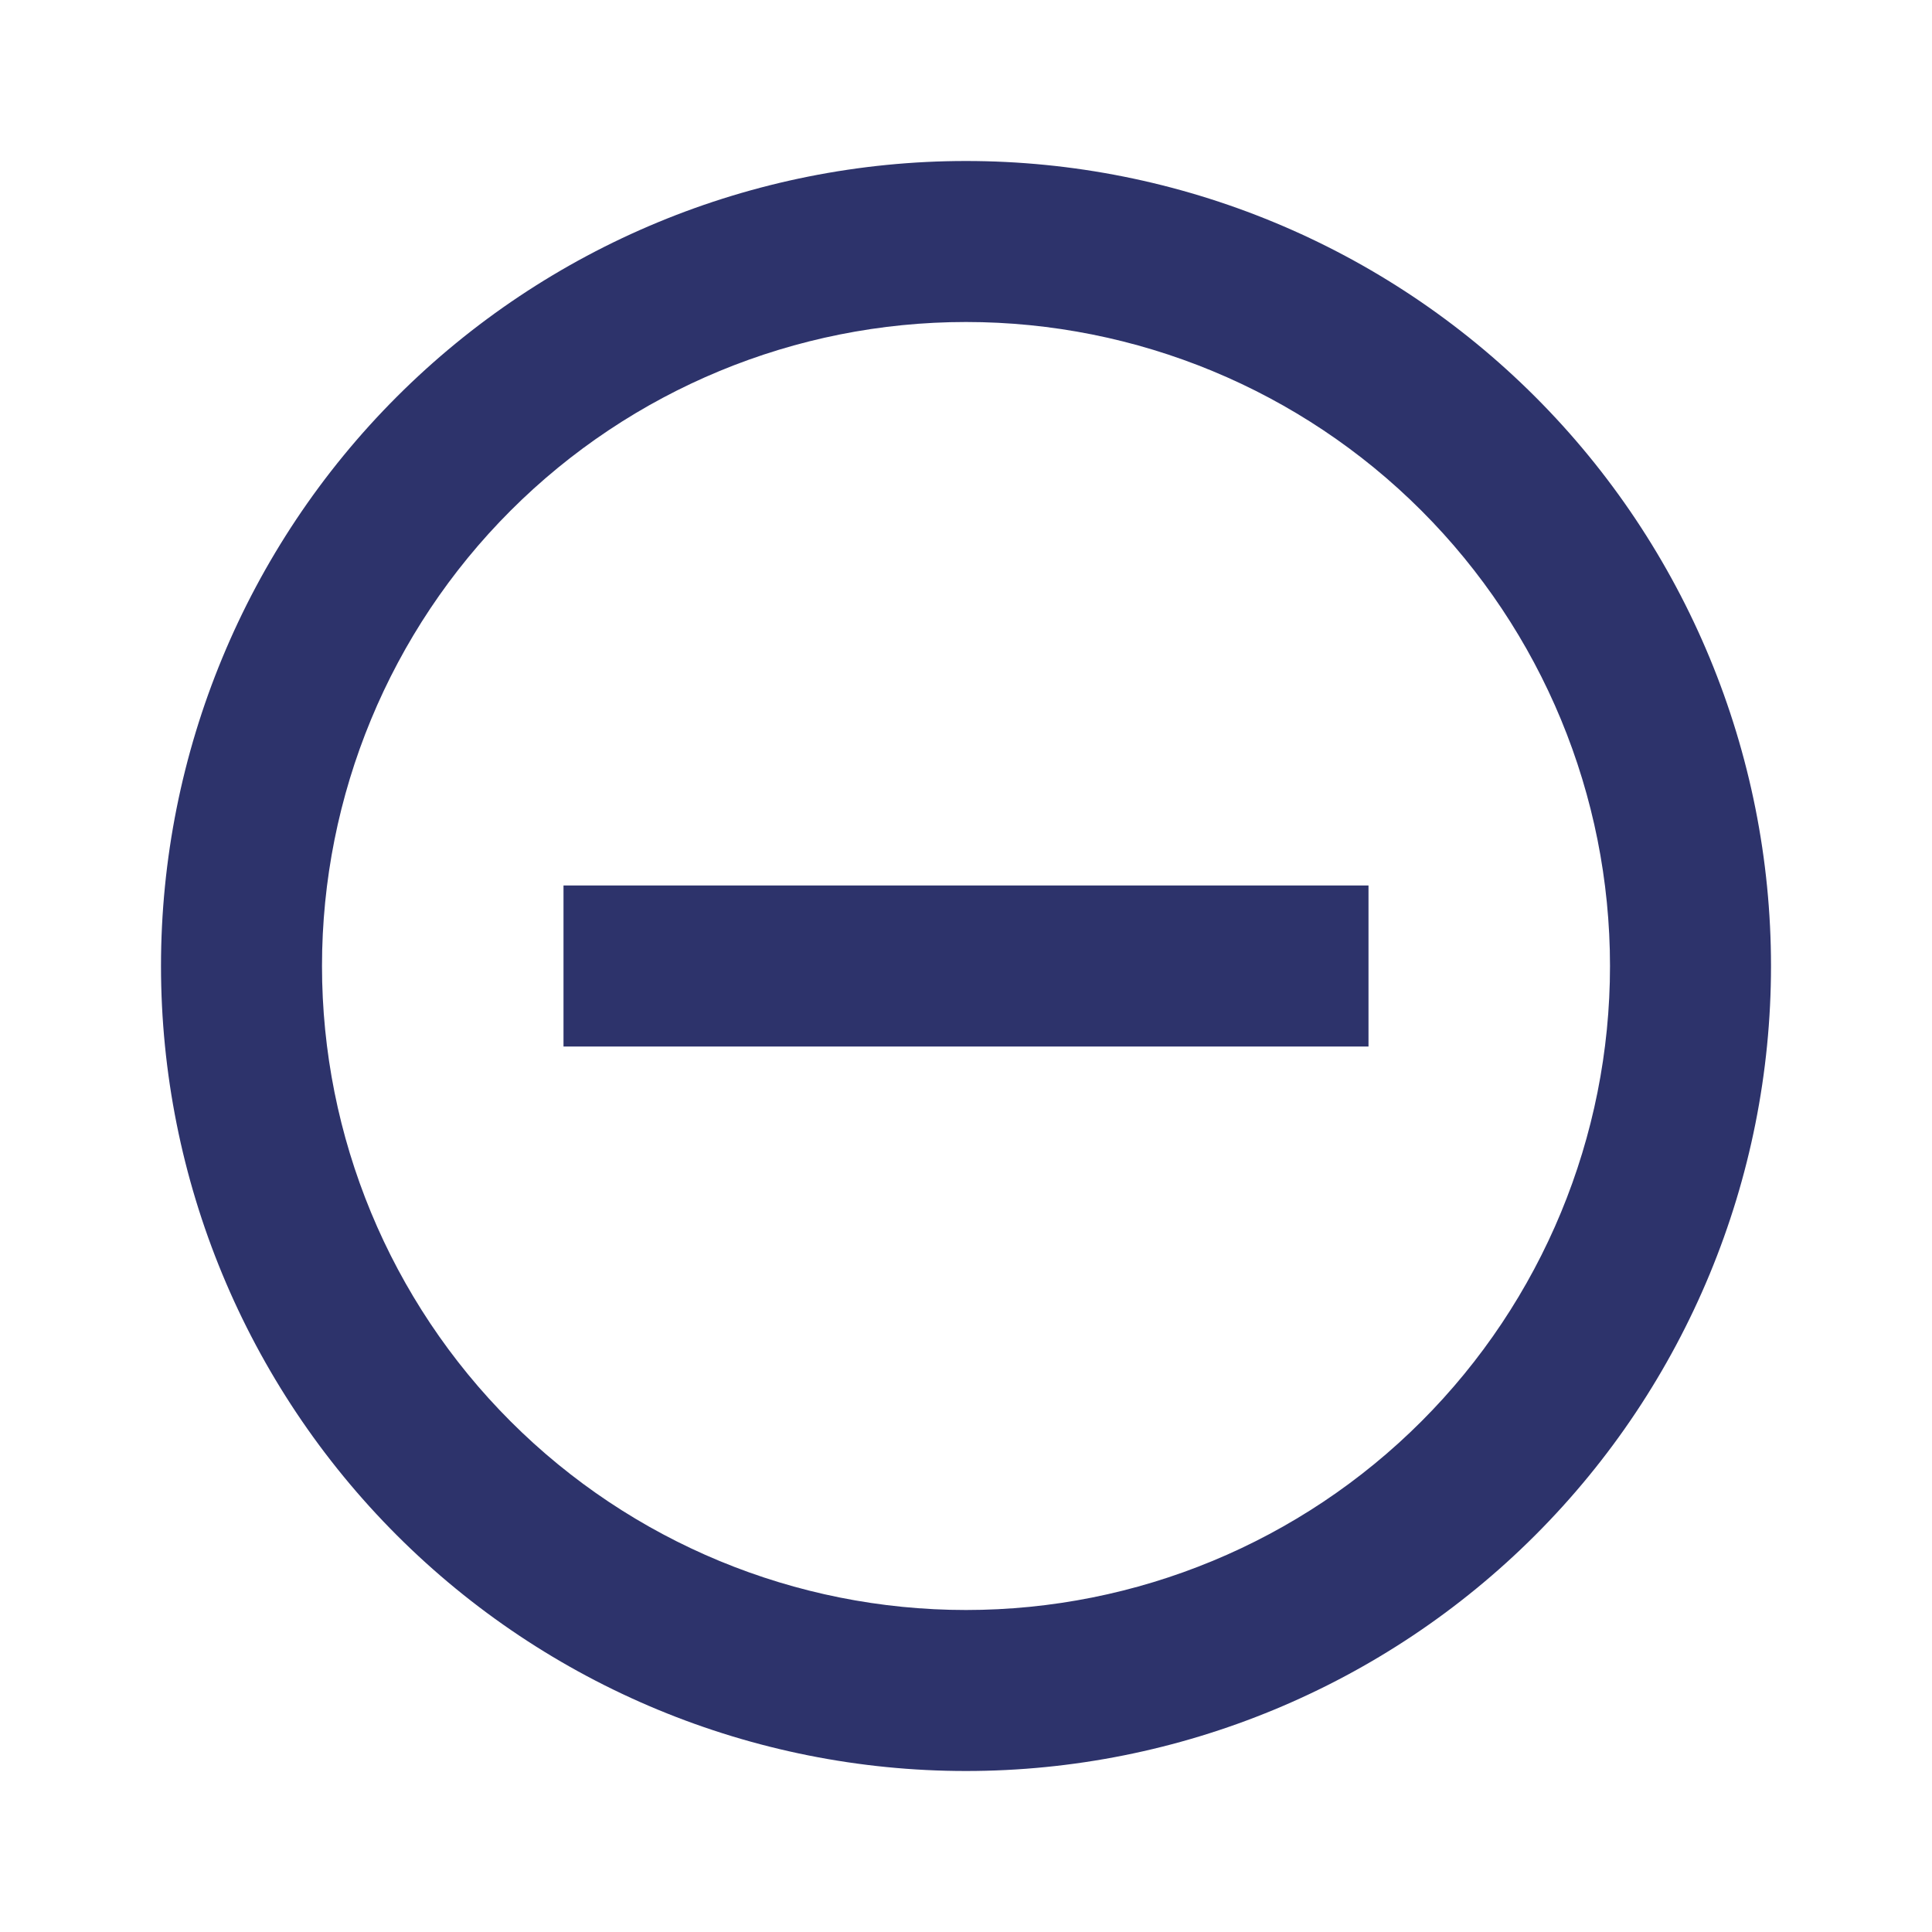
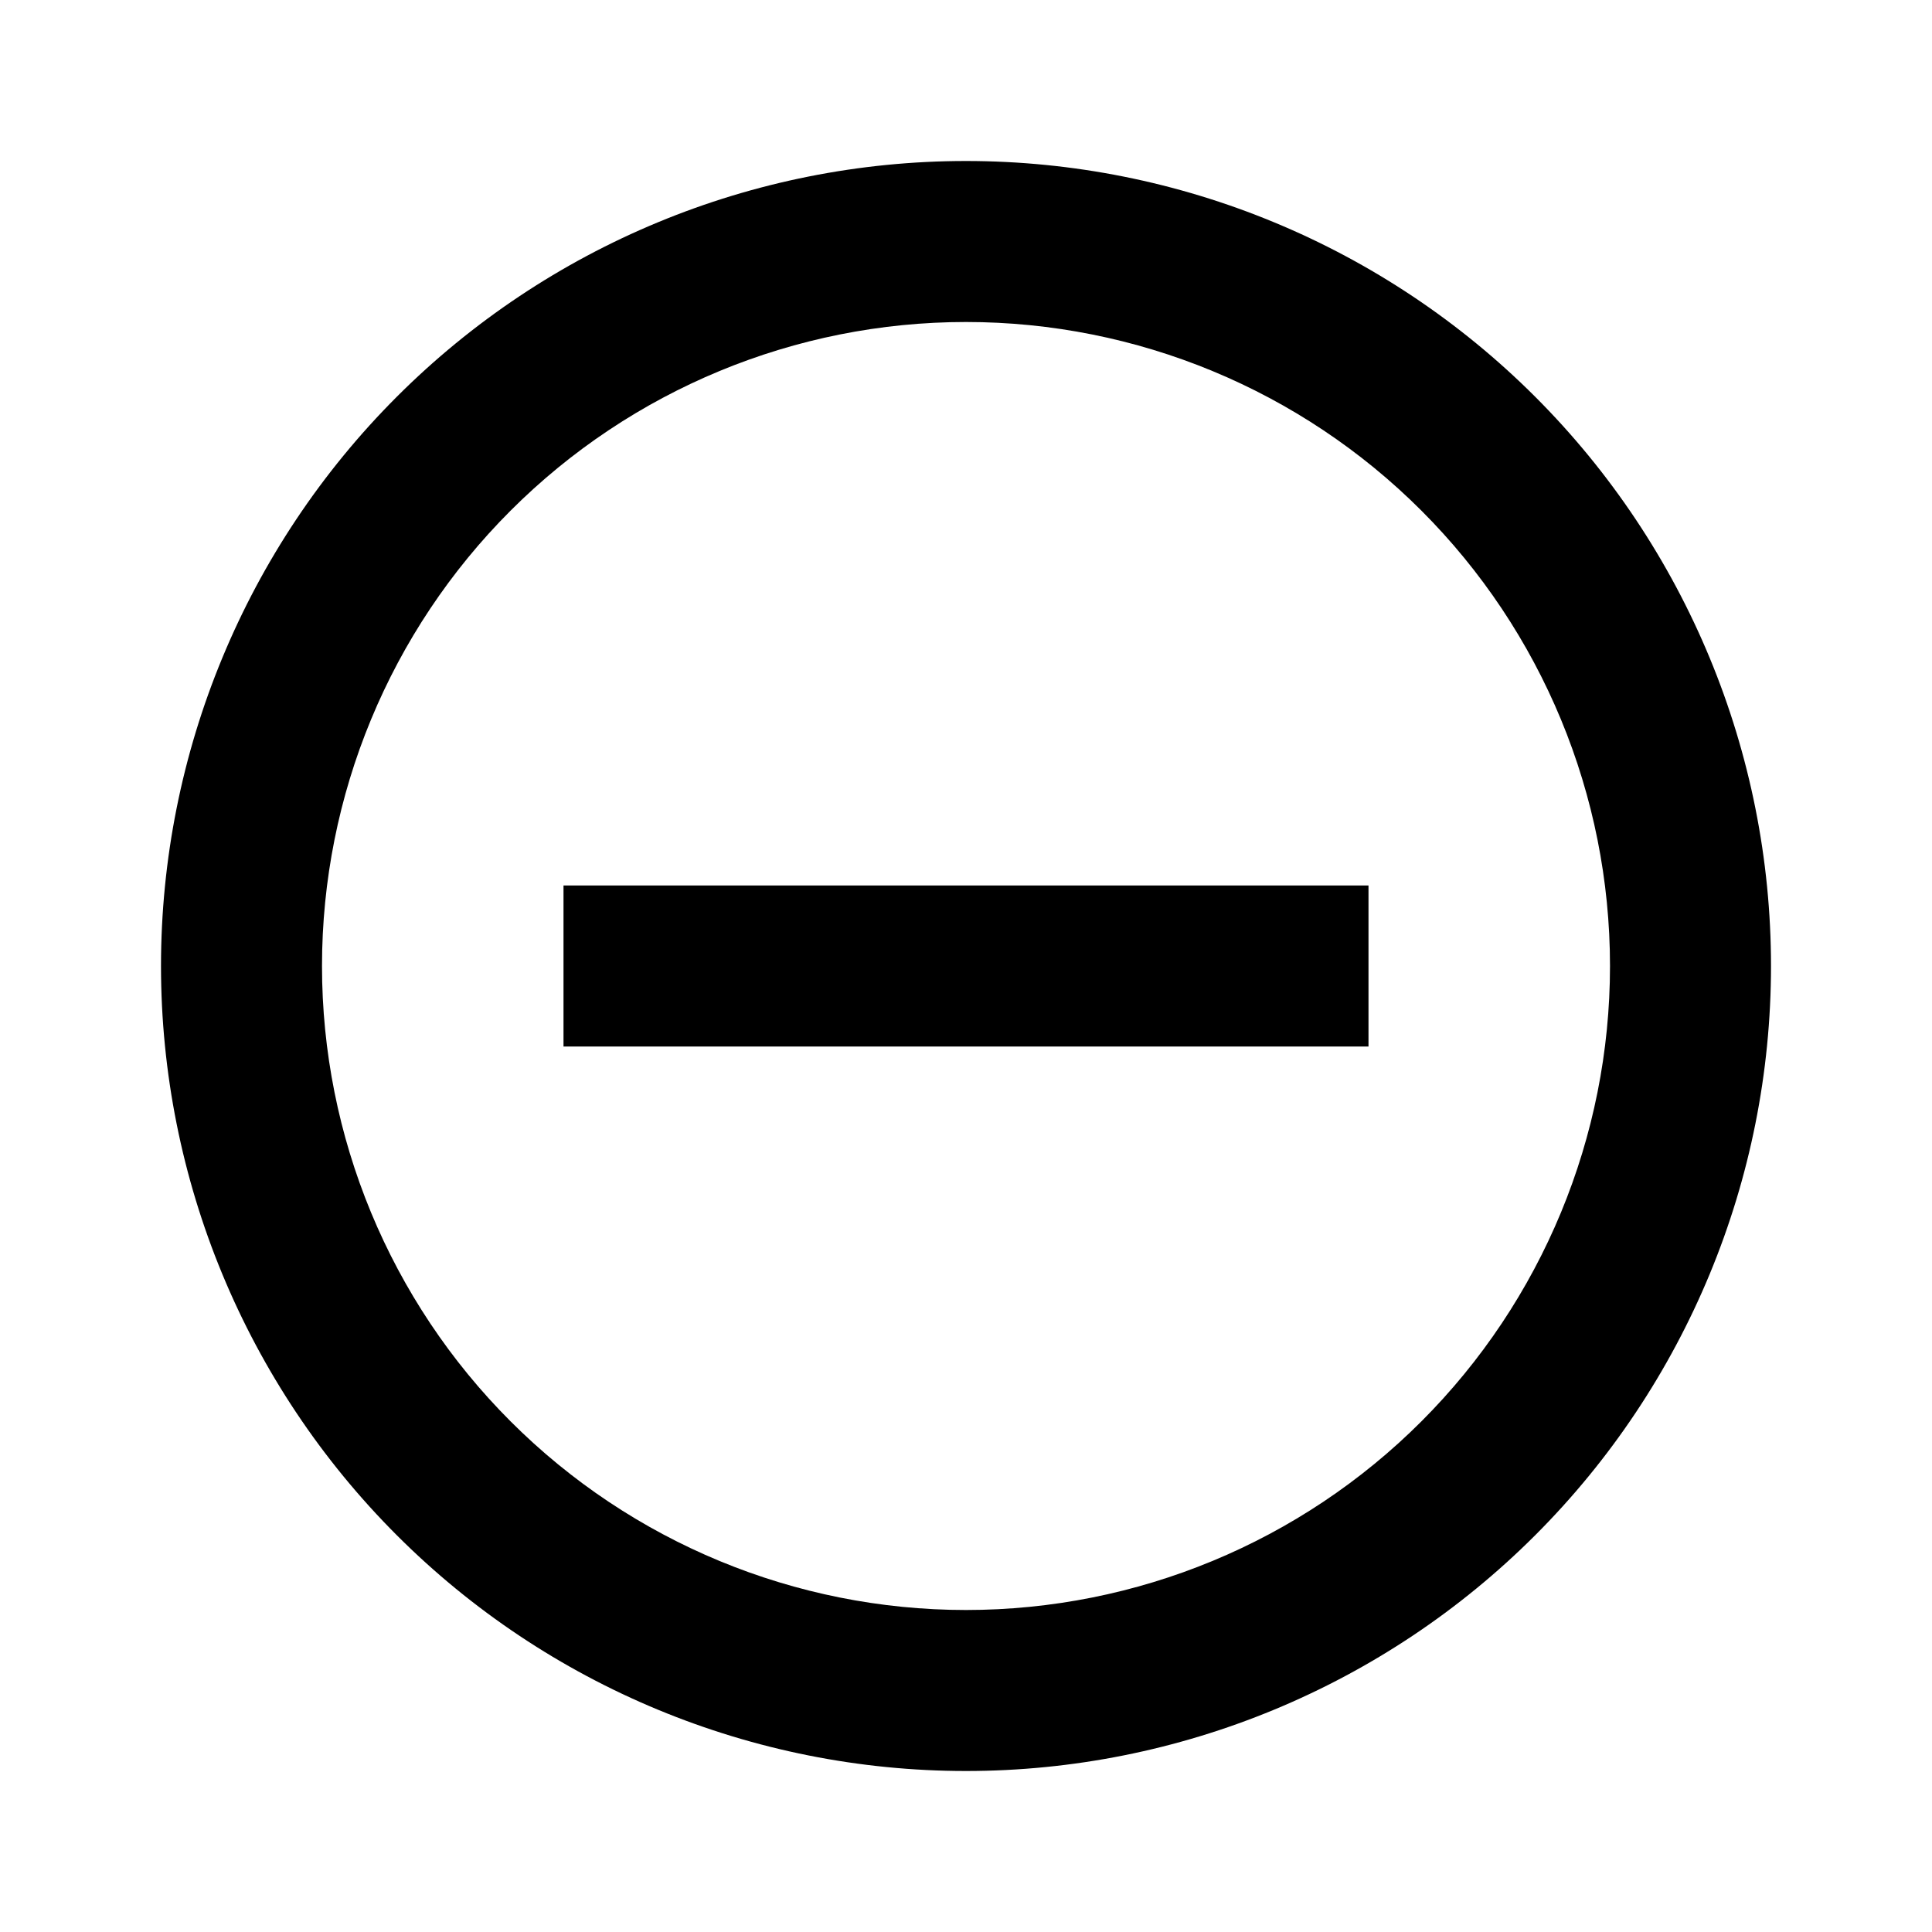
<svg xmlns="http://www.w3.org/2000/svg" width="24" height="24" viewBox="0 0 24 24" fill="none">
-   <path d="M12 22C9.348 22 6.804 20.946 4.929 19.071C3.054 17.196 2 14.652 2 12C2 9.348 3.054 6.804 4.929 4.929C6.804 3.054 9.348 2 12 2C14.652 2 17.196 3.054 19.071 4.929C20.946 6.804 22 9.348 22 12C22 14.652 20.946 17.196 19.071 19.071C17.196 20.946 14.652 22 12 22ZM12 20C14.122 20 16.157 19.157 17.657 17.657C19.157 16.157 20 14.122 20 12C20 9.878 19.157 7.843 17.657 6.343C16.157 4.843 14.122 4 12 4C9.878 4 7.843 4.843 6.343 6.343C4.843 7.843 4 9.878 4 12C4 14.122 4.843 16.157 6.343 17.657C7.843 19.157 9.878 20 12 20ZM17 11V13H7V11H17Z" fill="#2D336B" />
+   <path d="M12 22C9.348 22 6.804 20.946 4.929 19.071C3.054 17.196 2 14.652 2 12C2 9.348 3.054 6.804 4.929 4.929C6.804 3.054 9.348 2 12 2C14.652 2 17.196 3.054 19.071 4.929C20.946 6.804 22 9.348 22 12C22 14.652 20.946 17.196 19.071 19.071C17.196 20.946 14.652 22 12 22ZM12 20C14.122 20 16.157 19.157 17.657 17.657C19.157 16.157 20 14.122 20 12C20 9.878 19.157 7.843 17.657 6.343C16.157 4.843 14.122 4 12 4C9.878 4 7.843 4.843 6.343 6.343C4.843 7.843 4 9.878 4 12C4 14.122 4.843 16.157 6.343 17.657C7.843 19.157 9.878 20 12 20ZM17 11V13H7V11H17Z" fill="CurrentColor" />
</svg>
